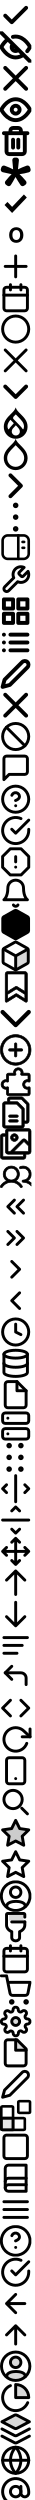
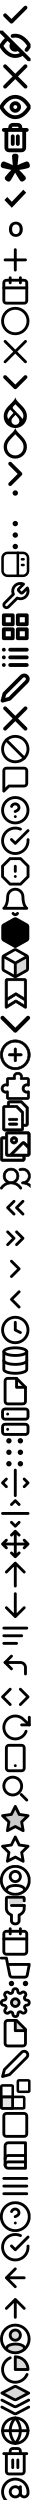
<svg xmlns="http://www.w3.org/2000/svg" xmlns:xlink="http://www.w3.org/1999/xlink">
  <symbol id="checkmark" viewBox="0 0 24 24">
    <path d="M20 6 9 17l-5-5" fill="none" stroke="currentColor" stroke-width="3" stroke-linecap="round" stroke-linejoin="round" />
  </symbol>
  <use xlink:href="#checkmark" width="24" height="24" />
  <view id="checkmark-view" viewBox="0 0 24 24" />
  <symbol id="hide" viewBox="0 0 24 24">
    <path d="M17.94 17.94A10.07 10.07 0 0 1 12 20c-7 0-11-8-11-8a18.45 18.45 0 0 1 5.06-5.94M9.9 4.24A9.12 9.12 0 0 1 12 4c7 0 11 8 11 8a18.5 18.5 0 0 1-2.16 3.19m-6.72-1.07a3 3 0 1 1-4.24-4.24M1 1l22 22" fill="none" stroke="currentColor" stroke-width="3" stroke-linecap="round" stroke-linejoin="round" />
  </symbol>
  <use xlink:href="#hide" y="24" width="24" height="24" />
  <view id="hide-view" viewBox="0 24 24 24" />
  <symbol id="remove" viewBox="0 0 24 24">
    <path d="M20 4 4 20M4 4l16 16" fill="none" stroke="currentColor" stroke-width="3" stroke-linecap="round" stroke-linejoin="round" />
  </symbol>
  <use xlink:href="#remove" y="48" width="24" height="24" />
  <view id="remove-view" viewBox="0 48 24 24" />
  <symbol id="show" viewBox="0 0 24 24">
    <g fill="none" stroke="currentColor" stroke-width="3" stroke-linecap="round" stroke-linejoin="round">
      <path d="M1 12s4-8 11-8 11 8 11 8-4 8-11 8-11-8-11-8z" />
      <circle cx="12" cy="12" r="3" />
    </g>
  </symbol>
  <use xlink:href="#show" y="72" width="24" height="24" />
  <view id="show-view" viewBox="0 72 24 24" />
  <symbol id="trash" viewBox="0 0 24 24">
    <path d="M3 6h18m-2 0v14a2 2 0 0 1-2 2H7a2 2 0 0 1-2-2V6m3 0V4a2 2 0 0 1 2-2h4a2 2 0 0 1 2 2v2m-6 5v6m4-6v6" fill="none" stroke="currentColor" stroke-width="3" stroke-linecap="round" stroke-linejoin="round" />
  </symbol>
  <use xlink:href="#trash" y="96" width="24" height="24" />
  <view id="trash-view" viewBox="0 96 24 24" />
  <symbol id="asterisk" viewBox="0 0 24 24">
    <path fill="currentColor" d="M2.04 11.869a1.973 1.973 0 0 1-1.39-2.53l.388-1.2a1.976 1.976 0 0 1 2.564-1.254c2.867 1.067 5.02 2.008 6.454 2.826-.31-2.963-.521-5.3-.633-7.013C9.35 1.584 10.245.671 11.36.671h1.172c1.129 0 2.036.933 1.96 2.06-.135 1.991-.378 4.307-.734 6.944 1.993-1.004 4.214-1.947 6.668-2.83 1.044-.376 2.182.202 2.524 1.258l.437 1.35c.338 1.045-.23 2.173-1.287 2.477a43.855 43.855 0 0 1-7.143 1.447c1.215 1.057 2.841 2.795 4.88 5.213a1.978 1.978 0 0 1-.38 2.888l-1.005.713c-.89.63-2.124.432-2.736-.472-1.14-1.684-2.421-3.75-3.843-6.2-1.316 2.507-2.515 4.58-3.596 6.212-.6.906-1.828 1.09-2.71.454l-.98-.707a1.986 1.986 0 0 1-.376-2.877c2.115-2.555 3.676-4.296 4.683-5.224-2.375-.459-4.66-.963-6.854-1.508Z" />
  </symbol>
  <use xlink:href="#asterisk" y="120" width="24" height="24" />
  <view id="asterisk-view" viewBox="0 120 24 24" />
  <symbol id="checked" viewBox="0 0 24 24">
    <path fill="currentColor" d="m5.692 10.644 3.58 3.758 9.036-9.489 2.226 2.34L9.272 19.088l-5.806-6.103 2.226-2.34Z" />
  </symbol>
  <use xlink:href="#checked" y="144" width="24" height="24" />
  <view id="checked-view" viewBox="0 144 24 24" />
  <symbol id="toggle-unchecked" viewBox="0 0 24 24">
    <path d="M17.898 11.977c0 1.27-.24 2.349-.722 3.239-.477.89-1.129 1.57-1.954 2.04-.822.466-1.747.698-2.773.698-1.034 0-1.962-.234-2.784-.704-.822-.47-1.472-1.15-1.95-2.04C7.24 14.32 7 13.242 7 11.977c0-1.269.239-2.348.716-3.238.477-.89 1.127-1.569 1.949-2.034.822-.47 1.75-.705 2.784-.705 1.026 0 1.95.235 2.773.705.825.465 1.477 1.143 1.954 2.034.481.89.722 1.97.722 3.238Zm-2.495 0c0-.822-.123-1.515-.369-2.08-.242-.564-.585-.992-1.028-1.283-.444-.292-.962-.438-1.557-.438s-1.114.146-1.557.438c-.443.291-.788.72-1.034 1.284-.242.564-.364 1.257-.364 2.08 0 .821.122 1.514.364 2.079.246.564.59.992 1.034 1.284.443.292.962.437 1.557.437s1.114-.145 1.557-.437c.443-.292.786-.72 1.028-1.284.246-.565.37-1.258.37-2.08Z" fill="currentColor" />
  </symbol>
  <use xlink:href="#toggle-unchecked" y="168" width="24" height="24" />
  <view id="toggle-unchecked-view" viewBox="0 168 24 24" />
  <symbol id="add" viewBox="0 0 24 24">
    <path d="M12 4v16m-8-8h16" fill="none" stroke="currentColor" stroke-width="2.25" stroke-linecap="round" stroke-linejoin="round" />
  </symbol>
  <use xlink:href="#add" y="192" width="24" height="24" />
  <view id="add-view" viewBox="0 192 24 24" />
  <symbol id="calendar" viewBox="0 0 24 24">
    <g fill="none" stroke="currentColor" stroke-width="2.25" stroke-linecap="round" stroke-linejoin="round">
      <rect x="3" y="4" width="18" height="18" rx="2" ry="2" />
      <path d="M16 2v4M8 2v4m-5 4h18" />
    </g>
  </symbol>
  <use xlink:href="#calendar" y="216" width="24" height="24" />
  <view id="calendar-view" viewBox="0 216 24 24" />
  <symbol id="circle" viewBox="0 0 24 24">
    <circle cx="12" cy="12" r="10" fill="none" stroke="currentColor" stroke-width="2.25" stroke-linecap="round" stroke-linejoin="round" />
  </symbol>
  <use xlink:href="#circle" y="240" width="24" height="24" />
  <view id="circle-view" viewBox="0 240 24 24" />
  <symbol id="close" viewBox="0 0 24 24">
    <path d="M20 4 4 20M4 4l16 16" fill="none" stroke="currentColor" stroke-width="2.25" stroke-linecap="round" stroke-linejoin="round" />
  </symbol>
  <use xlink:href="#close" y="264" width="24" height="24" />
  <view id="close-view" viewBox="0 264 24 24" />
  <symbol id="drop" viewBox="0 0 24 24">
    <path d="m4 8 8 8 8-8" fill="none" stroke="currentColor" stroke-width="3" stroke-linecap="round" stroke-linejoin="round" />
  </symbol>
  <use xlink:href="#drop" y="288" width="24" height="24" />
  <view id="drop-view" viewBox="0 288 24 24" />
  <symbol id="drupal" viewBox="0 0 24 24">
    <path d="M15.792 5.064C14.088 3.408 12.504 1.824 12.024 0c-.48 1.824-2.064 3.408-3.768 5.064-2.496 2.496-5.352 5.352-5.352 9.648-.144 5.016 3.888 9.192 8.904 9.288 5.016.096 9.216-3.888 9.288-8.904v-.384c.048-4.296-2.808-7.152-5.304-9.648ZM7.56 15.528a5.498 5.498 0 0 0-.696 1.128c-.048.048-.096.12-.168.12h-.048c-.216 0-.432-.384-.432-.384-.048-.096-.12-.216-.168-.312L6 15.984c-.552-1.2-.096-2.904-.096-2.904.216-.816.6-1.632 1.08-2.328.312-.432.648-.864.984-1.296l.432.432 2.04 2.064c.096.096.096.216 0 .312L8.328 14.64l-.768.888Zm4.56 5.952c-1.728 0-3.168-1.416-3.12-3.168 0-.768.312-1.512.768-2.064.648-.768 1.464-1.56 2.376-2.592 1.032 1.128 1.728 1.848 2.376 2.736.048.048.096.12.12.216.336.528.552 1.128.552 1.776.072 1.728-1.344 3.096-3.072 3.096Zm5.904-5.016a.497.497 0 0 1-.312.264h-.048a.913.913 0 0 1-.312-.216c-.552-.816-1.176-1.608-1.848-2.28l-.816-.864-2.76-2.856a35.757 35.757 0 0 1-1.632-1.68c0-.048-.048-.048-.048-.048a1.218 1.218 0 0 1-.216-.432v-.096c-.096-.48.096-.96.432-1.296.528-.528 1.08-1.08 1.608-1.632.552.6 1.176 1.2 1.776 1.824 1.2 1.128 2.28 2.376 3.288 3.72.816 1.176 1.248 2.496 1.248 3.936-.096.504-.168 1.104-.36 1.656Z" />
  </symbol>
  <use xlink:href="#drupal" y="312" width="24" height="24" />
  <view id="drupal-view" viewBox="0 312 24 24" />
  <symbol id="gin" viewBox="0 0 24 24">
    <path d="M12 4.92c.6.696 1.272 1.344 1.92 1.992 2.4 2.4 4.56 4.56 4.56 7.776v.408c-.096 3.528-3 6.384-6.528 6.384h-.12c-1.728-.048-3.384-.744-4.56-1.992-1.176-1.296-1.824-2.952-1.776-4.728v-.048c0-3.216 2.256-5.4 4.56-7.776A49.835 49.835 0 0 0 12 4.92ZM12 0c-.48 1.824-2.088 3.432-3.792 5.04-2.472 2.52-5.328 5.4-5.328 9.648-.12 5.04 3.912 9.216 8.904 9.312H12c4.92 0 9-3.96 9.12-8.904v-.384c0-4.296-2.88-7.128-5.352-9.648C14.088 3.432 12.48 1.824 12 0Z" />
  </symbol>
  <use xlink:href="#gin" y="336" width="24" height="24" />
  <view id="gin-view" viewBox="0 336 24 24" />
  <symbol id="handle" viewBox="0 0 24 24">
    <path d="m8 20 8-8-8-8" fill="none" stroke="currentColor" stroke-width="3" stroke-linecap="round" stroke-linejoin="round" />
  </symbol>
  <use xlink:href="#handle" y="360" width="24" height="24" />
  <view id="handle-view" viewBox="0 360 24 24" />
+   <symbol id="loader" viewBox="0 0 24 24">
+     <path d="M12 4a1 1 0 1 0 0-2 1 1 0 0 0 0 2Z" fill="none" stroke="currentColor" stroke-width="2.25" stroke-linecap="round" stroke-linejoin="round" />
+   </symbol>
+   <use xlink:href="#loader" y="384" width="24" height="24" />
+   <view id="loader-view" viewBox="0 384 24 24" />
  <symbol id="more" viewBox="0 0 24 24">
    <path d="M12 13a1 1 0 1 0 0-2 1 1 0 0 0 0 2Zm0-9a1 1 0 1 0 0-2 1 1 0 0 0 0 2Zm0 18a1 1 0 1 0 0-2 1 1 0 0 0 0 2Z" fill="none" stroke="currentColor" stroke-width="2.25" stroke-linecap="round" stroke-linejoin="round" />
  </symbol>
-   <use xlink:href="#more" y="384" width="24" height="24" />
-   <view id="more-view" viewBox="0 384 24 24" />
+   <use xlink:href="#more" y="408" width="24" height="24" />
+   <view id="more-view" viewBox="0 408 24 24" />
  <symbol id="sidebar" viewBox="0 0 24 24">
    <g fill="none" stroke="currentColor" stroke-width="2" stroke-linecap="round" stroke-linejoin="round">
      <rect x="2" y="2" width="20" height="18" rx="4" ry="4" />
      <path d="M14 2v18m3.25-13h1.25m-1.25 4.5h1.25" />
    </g>
  </symbol>
-   <use xlink:href="#sidebar" y="408" width="24" height="24" />
-   <view id="sidebar-view" viewBox="0 408 24 24" />
+   <use xlink:href="#sidebar" y="432" width="24" height="24" />
+   <view id="sidebar-view" viewBox="0 432 24 24" />
  <symbol id="tool" viewBox="0 0 24 24">
    <path d="M14.7 6.3a1 1 0 0 0 0 1.4l1.6 1.6a1 1 0 0 0 1.4 0l3.77-3.77a6 6 0 0 1-7.94 7.94l-6.91 6.91a2.12 2.12 0 0 1-3-3l6.91-6.91a6 6 0 0 1 7.94-7.94l-3.76 3.76z" fill="none" stroke="currentColor" stroke-width="2.25" stroke-linecap="round" stroke-linejoin="round" />
  </symbol>
-   <use xlink:href="#tool" y="432" width="24" height="24" />
-   <view id="tool-view" viewBox="0 432 24 24" />
+   <use xlink:href="#tool" y="456" width="24" height="24" />
+   <view id="tool-view" viewBox="0 456 24 24" />
  <symbol id="grid" viewBox="0 0 24 24">
    <path d="M3 3h7v7H3zm11 0h7v7h-7zm0 11h7v7h-7zM3 14h7v7H3z" fill="none" stroke="currentColor" stroke-width="3" stroke-linecap="round" stroke-linejoin="round" />
  </symbol>
-   <use xlink:href="#grid" y="456" width="24" height="24" />
-   <view id="grid-view" viewBox="0 456 24 24" />
+   <use xlink:href="#grid" y="480" width="24" height="24" />
+   <view id="grid-view" viewBox="0 480 24 24" />
  <symbol id="list" viewBox="0 0 24 24">
    <path d="M8 6h13M8 12h13M8 18h13M3 6h.01M3 12h.01M3 18h.01" fill="none" stroke="currentColor" stroke-width="3" stroke-linecap="round" stroke-linejoin="round" />
  </symbol>
-   <use xlink:href="#list" y="480" width="24" height="24" />
-   <view id="list-view" viewBox="0 480 24 24" />
+   <use xlink:href="#list" y="504" width="24" height="24" />
+   <view id="list-view" viewBox="0 504 24 24" />
  <symbol id="media-edit" viewBox="0 0 24 24">
    <path d="M17 3a2.828 2.828 0 1 1 4 4L7.5 20.5 2 22l1.5-5.5L17 3z" fill="none" stroke="currentColor" stroke-width="3" stroke-linecap="round" stroke-linejoin="round" />
  </symbol>
-   <use xlink:href="#media-edit" y="504" width="24" height="24" />
-   <view id="media-edit-view" viewBox="0 504 24 24" />
+   <use xlink:href="#media-edit" y="528" width="24" height="24" />
+   <view id="media-edit-view" viewBox="0 528 24 24" />
  <symbol id="media-remove" viewBox="0 0 24 24">
    <path d="M20 4 4 20M4 4l16 16" fill="none" stroke="currentColor" stroke-width="3" stroke-linecap="round" stroke-linejoin="round" />
  </symbol>
-   <use xlink:href="#media-remove" y="528" width="24" height="24" />
-   <view id="media-remove-view" viewBox="0 528 24 24" />
+   <use xlink:href="#media-remove" y="552" width="24" height="24" />
+   <view id="media-remove-view" viewBox="0 552 24 24" />
  <symbol id="error" viewBox="0 0 24 24">
    <g fill="none" stroke="currentColor" stroke-width="2.25" stroke-linecap="round" stroke-linejoin="round">
      <circle cx="12" cy="12" r="10" />
      <path d="m4.93 4.93 14.14 14.14" />
    </g>
  </symbol>
-   <use xlink:href="#error" y="552" width="24" height="24" />
-   <view id="error-view" viewBox="0 552 24 24" />
+   <use xlink:href="#error" y="576" width="24" height="24" />
+   <view id="error-view" viewBox="0 576 24 24" />
  <symbol id="info" viewBox="0 0 24 24">
    <path d="M21 15a2 2 0 0 1-2 2H7l-4 4V5a2 2 0 0 1 2-2h14a2 2 0 0 1 2 2z" fill="none" stroke="currentColor" stroke-width="2.25" stroke-linecap="round" stroke-linejoin="round" />
  </symbol>
-   <use xlink:href="#info" y="576" width="24" height="24" />
-   <view id="info-view" viewBox="0 576 24 24" />
+   <use xlink:href="#info" y="600" width="24" height="24" />
+   <view id="info-view" viewBox="0 600 24 24" />
  <symbol id="question" viewBox="0 0 24 24">
    <g fill="none" stroke="currentColor" stroke-width="2.25" stroke-linecap="round" stroke-linejoin="round">
      <circle cx="12" cy="12" r="10" />
      <path d="M9.09 9a3 3 0 0 1 5.83 1c0 2-3 3-3 3m.08 4h.01" />
    </g>
  </symbol>
-   <use xlink:href="#question" y="600" width="24" height="24" />
-   <view id="question-view" viewBox="0 600 24 24" />
+   <use xlink:href="#question" y="624" width="24" height="24" />
+   <view id="question-view" viewBox="0 624 24 24" />
  <symbol id="status" viewBox="0 0 24 24">
    <g fill="none" stroke="currentColor" stroke-width="2.25" stroke-linecap="round" stroke-linejoin="round">
      <path d="M22 11.08V12a10 10 0 1 1-5.93-9.14" />
      <path d="M22 4 12 14.01l-3-3" />
    </g>
  </symbol>
-   <use xlink:href="#status" y="624" width="24" height="24" />
-   <view id="status-view" viewBox="0 624 24 24" />
+   <use xlink:href="#status" y="648" width="24" height="24" />
+   <view id="status-view" viewBox="0 648 24 24" />
  <symbol id="warning" viewBox="0 0 24 24">
    <path d="M7.86 2h8.28L22 7.86v8.28L16.14 22H7.86L2 16.14V7.86L7.86 2zM12 8v4m0 4h.01" fill="none" stroke="currentColor" stroke-width="2.25" stroke-linecap="round" stroke-linejoin="round" />
  </symbol>
-   <use xlink:href="#warning" y="648" width="24" height="24" />
-   <view id="warning-view" viewBox="0 648 24 24" />
+   <use xlink:href="#warning" y="672" width="24" height="24" />
+   <view id="warning-view" viewBox="0 672 24 24" />
  <symbol id="announcement" viewBox="0 0 24 24">
    <path d="M18 8A6 6 0 0 0 6 8c0 7-3 9-3 9h18s-3-2-3-9m-4.27 13a2 2 0 0 1-3.46 0" fill="none" stroke="currentColor" stroke-width="2.25" stroke-linecap="round" stroke-linejoin="round" />
  </symbol>
-   <use xlink:href="#announcement" y="672" width="24" height="24" />
-   <view id="announcement-view" viewBox="0 672 24 24" />
+   <use xlink:href="#announcement" y="696" width="24" height="24" />
+   <view id="announcement-view" viewBox="0 696 24 24" />
  <symbol id="block" viewBox="0 0 24 24">
    <g stroke="currentColor" stroke-width="2.25" stroke-linecap="round" stroke-linejoin="round">
      <path d="M12.667 1.3h0l.005.003 8.55 4.798.003.001c.2.114.364.277.477.469.114.193.173.41.173.63V16.8c0 .22-.06.436-.173.63a1.298 1.298 0 0 1-.477.468h-.002l-8.551 4.8-.005.002a1.353 1.353 0 0 1-1.334 0l-.005-.003-8.55-4.798-.003-.001a1.298 1.298 0 0 1-.477-.469 1.243 1.243 0 0 1-.173-.629V7.2c0-.22.06-.437.173-.63a1.298 1.298 0 0 1 .48-.469l8.55-4.798h0l.005-.003a1.354 1.354 0 0 1 1.334 0Z" />
      <path d="m3 7 9 5 9-5m-9 16V12" />
    </g>
  </symbol>
-   <use xlink:href="#block" y="696" width="24" height="24" />
-   <view id="block-view" viewBox="0 696 24 24" />
+   <use xlink:href="#block" y="720" width="24" height="24" />
+   <view id="block-view" viewBox="0 720 24 24" />
  <symbol id="blocks" viewBox="0 0 24 24">
    <g fill="none" stroke="currentColor" stroke-width="2.25" stroke-linecap="round" stroke-linejoin="round">
      <path d="M12.643 1.544h0l.004.002 8.373 4.699h.002c.193.11.35.266.459.45.109.186.165.394.166.605v9.4c0 .21-.057.42-.166.604a1.248 1.248 0 0 1-.46.452l-8.374 4.698-.004.002a1.301 1.301 0 0 1-1.284 0l-.004-.002-8.373-4.698-.002-.002a1.248 1.248 0 0 1-.46-.45 1.193 1.193 0 0 1-.165-.604V7.3c0-.211.057-.42.166-.604.109-.185.266-.34.459-.45l.002-.001 8.373-4.699h0l.004-.002a1.303 1.303 0 0 1 1.284 0Z" />
      <path d="M3.188 7.104 12.001 12l8.812-4.896M12 22.77V12" />
    </g>
    <path d="m12 12 9.5-5v10.5L12 23V12Z" fill="currentColor" fill-opacity=".15" />
  </symbol>
-   <use xlink:href="#blocks" y="720" width="24" height="24" />
-   <view id="blocks-view" viewBox="0 720 24 24" />
+   <use xlink:href="#blocks" y="744" width="24" height="24" />
+   <view id="blocks-view" viewBox="0 744 24 24" />
  <symbol id="bookmarks" viewBox="0 0 24 24">
    <path d="M19.04 0H5.88A1.88 1.88 0 0 0 4 1.88v20.68a.94.94 0 0 0 1.438.797l7.022-4.389 7.023 4.389a.939.939 0 0 0 1.437-.797V1.88A1.88 1.88 0 0 0 19.04 0Zm0 1.88v13.345l-6.083-3.801a.94.94 0 0 0-.996 0l-6.081 3.8V1.88h13.16Zm-6.083 15.184a.94.94 0 0 0-.996 0l-6.081 3.8v-3.423l6.58-4.113 6.58 4.113v3.424l-6.083-3.801Z" fill="currentColor" stroke="currentColor" stroke-width=".5" stroke-linecap="round" stroke-linejoin="round" />
  </symbol>
-   <use xlink:href="#bookmarks" y="744" width="24" height="24" />
-   <view id="bookmarks-view" viewBox="0 744 24 24" />
+   <use xlink:href="#bookmarks" y="768" width="24" height="24" />
+   <view id="bookmarks-view" viewBox="0 768 24 24" />
  <symbol id="chevron-down" viewBox="0 0 24 24">
    <path d="m2 7 10 10L22 7" fill="none" stroke="currentColor" stroke-width="3.25" stroke-linecap="round" stroke-linejoin="round" />
  </symbol>
-   <use xlink:href="#chevron-down" y="768" width="24" height="24" />
-   <view id="chevron-down-view" viewBox="0 768 24 24" />
+   <use xlink:href="#chevron-down" y="792" width="24" height="24" />
+   <view id="chevron-down-view" viewBox="0 792 24 24" />
  <symbol id="create" viewBox="0 0 24 24">
    <path d="M12 .25A11.75 11.75 0 1 0 23.75 12 11.762 11.762 0 0 0 12 .25Zm0 21.692A9.943 9.943 0 1 1 21.942 12 9.954 9.954 0 0 1 12 21.942ZM17.423 12a.903.903 0 0 1-.904.904h-3.615v3.615a.904.904 0 1 1-1.808 0v-3.615H7.481a.904.904 0 1 1 0-1.808h3.615V7.481a.904.904 0 1 1 1.808 0v3.615h3.615a.903.903 0 0 1 .904.904Z" fill="currentColor" stroke="currentColor" stroke-width=".5" stroke-linecap="round" stroke-linejoin="round" />
  </symbol>
-   <use xlink:href="#create" y="792" width="24" height="24" />
-   <view id="create-view" viewBox="0 792 24 24" />
+   <use xlink:href="#create" y="816" width="24" height="24" />
+   <view id="create-view" viewBox="0 816 24 24" />
  <symbol id="extend-new" viewBox="0 0 24 24">
    <path d="M22.715 16.35a.825.825 0 0 0-.793-.048 2.063 2.063 0 1 1 0-3.729.825.825 0 0 0 1.178-.746V7.425a1.65 1.65 0 0 0-1.65-1.65h-3.736a3.725 3.725 0 0 0-1.148-3.119 3.713 3.713 0 0 0-6.23 3.119H6.6a1.65 1.65 0 0 0-1.65 1.65v3.322a3.726 3.726 0 0 0-3.91 2.437 3.72 3.72 0 0 0 3.91 4.947v3.319A1.65 1.65 0 0 0 6.6 23.1h14.85a1.65 1.65 0 0 0 1.65-1.65v-4.402a.824.824 0 0 0-.385-.699Zm-1.265 5.1H6.6v-4.402a.825.825 0 0 0-1.18-.746 2.061 2.061 0 1 1 0-3.729.825.825 0 0 0 1.18-.746V7.425h4.815a.825.825 0 0 0 .746-1.18 2.063 2.063 0 1 1 3.729 0 .825.825 0 0 0 .745 1.18h4.815v3.324a3.713 3.713 0 1 0 0 7.379v3.322Z" fill="currentColor" stroke="currentColor" stroke-width=".55" stroke-linecap="round" stroke-linejoin="round" />
  </symbol>
-   <use xlink:href="#extend-new" y="816" width="24" height="24" />
-   <view id="extend-new-view" viewBox="0 816 24 24" />
+   <use xlink:href="#extend-new" y="840" width="24" height="24" />
+   <view id="extend-new-view" viewBox="0 840 24 24" />
  <symbol id="files" viewBox="0 0 24 24">
    <path d="M22.005 4.841 17.397.233a.92.92 0 0 0-.651-.27H7.53a1.843 1.843 0 0 0-1.844 1.844V3.65H3.843A1.843 1.843 0 0 0 2 5.493v16.589a1.844 1.844 0 0 0 1.843 1.843h12.902a1.843 1.843 0 0 0 1.844-1.843v-1.843h1.843a1.843 1.843 0 0 0 1.843-1.844V5.493a.922.922 0 0 0-.27-.652Zm-5.26 17.24H3.844V5.494h8.835l4.067 4.068v12.521Zm3.687-3.686h-1.843V9.18a.92.92 0 0 0-.27-.652L13.711 3.92a.922.922 0 0 0-.652-.27H7.53V1.807h8.835l4.068 4.067v12.521ZM13.98 14.71a.921.921 0 0 1-.922.922H7.53a.921.921 0 1 1 0-1.844h5.53a.921.921 0 0 1 .922.922Zm0 3.686a.921.921 0 0 1-.922.922H7.53a.921.921 0 1 1 0-1.843h5.53a.921.921 0 0 1 .922.921Z" fill="currentColor" stroke="currentColor" stroke-width=".5" stroke-linecap="round" stroke-linejoin="round" />
  </symbol>
-   <use xlink:href="#files" y="840" width="24" height="24" />
-   <view id="files-view" viewBox="0 840 24 24" />
+   <use xlink:href="#files" y="864" width="24" height="24" />
+   <view id="files-view" viewBox="0 864 24 24" />
  <symbol id="media" viewBox="0 0 24 24">
    <path d="M21.792.25H6.125a1.958 1.958 0 0 0-1.958 1.958v1.959H2.208A1.958 1.958 0 0 0 .25 6.125v15.667a1.959 1.959 0 0 0 1.958 1.958h15.667a1.959 1.959 0 0 0 1.958-1.958v-1.959h1.959a1.958 1.958 0 0 0 1.958-1.958V2.208A1.959 1.959 0 0 0 21.792.25ZM6.125 2.208h15.667V10.7l-2.044-2.044a1.959 1.959 0 0 0-2.769 0l-9.218 9.219H6.125V2.208Zm11.75 19.584H2.208V6.125h1.959v11.75a1.959 1.959 0 0 0 1.958 1.958h11.75v1.959Zm3.917-3.917h-11.26l7.833-7.833 3.427 3.427v4.406ZM11.02 10.042a2.938 2.938 0 1 0 0-5.876 2.938 2.938 0 0 0 0 5.876Zm0-3.917a.98.98 0 1 1 0 1.96.98.98 0 0 1 0-1.96Z" fill="currentColor" stroke="currentColor" stroke-width=".5" stroke-linecap="round" stroke-linejoin="round" />
  </symbol>
-   <use xlink:href="#media" y="864" width="24" height="24" />
-   <view id="media-view" viewBox="0 864 24 24" />
+   <use xlink:href="#media" y="888" width="24" height="24" />
+   <view id="media-view" viewBox="0 888 24 24" />
  <symbol id="people-new" viewBox="0 0 24 24">
    <path d="M12.091 16.286a6.188 6.188 0 1 0-6.857 0 9.881 9.881 0 0 0-4.871 3.888.825.825 0 1 0 1.382.902 8.25 8.25 0 0 1 13.833 0 .825.825 0 0 0 1.382-.902 9.881 9.881 0 0 0-4.87-3.888Zm-7.966-5.148a4.538 4.538 0 1 1 9.075 0 4.538 4.538 0 0 1-9.075 0Zm21.67 10.178a.825.825 0 0 1-1.14-.24 8.232 8.232 0 0 0-6.917-3.751.825.825 0 0 1 0-1.65 4.538 4.538 0 1 0-1.686-8.753.825.825 0 1 1-.612-1.53 6.188 6.188 0 0 1 5.726 10.894 9.881 9.881 0 0 1 4.87 3.888.825.825 0 0 1-.24 1.142Z" fill="currentColor" stroke="currentColor" stroke-width=".55" stroke-linecap="round" stroke-linejoin="round" />
  </symbol>
-   <use xlink:href="#people-new" y="888" width="24" height="24" />
-   <view id="people-new-view" viewBox="0 888 24 24" />
+   <use xlink:href="#people-new" y="912" width="24" height="24" />
+   <view id="people-new-view" viewBox="0 912 24 24" />
  <symbol id="first" viewBox="0 0 24 24">
    <path d="m11 17-5-5 5-5m7 10-5-5 5-5" fill="none" stroke="currentColor" stroke-width="2.25" stroke-linecap="round" stroke-linejoin="round" />
  </symbol>
-   <use xlink:href="#first" y="912" width="24" height="24" />
-   <view id="first-view" viewBox="0 912 24 24" />
+   <use xlink:href="#first" y="936" width="24" height="24" />
+   <view id="first-view" viewBox="0 936 24 24" />
  <symbol id="last" viewBox="0 0 24 24">
    <path d="m13 17 5-5-5-5M6 17l5-5-5-5" fill="none" stroke="currentColor" stroke-width="2.25" stroke-linecap="round" stroke-linejoin="round" />
  </symbol>
-   <use xlink:href="#last" y="936" width="24" height="24" />
-   <view id="last-view" viewBox="0 936 24 24" />
+   <use xlink:href="#last" y="960" width="24" height="24" />
+   <view id="last-view" viewBox="0 960 24 24" />
  <symbol id="next" viewBox="0 0 24 24">
    <path d="m9 18 6-6-6-6" fill="none" stroke="currentColor" stroke-width="2.25" stroke-linecap="round" stroke-linejoin="round" />
  </symbol>
-   <use xlink:href="#next" y="960" width="24" height="24" />
-   <view id="next-view" viewBox="0 960 24 24" />
+   <use xlink:href="#next" y="984" width="24" height="24" />
+   <view id="next-view" viewBox="0 984 24 24" />
  <symbol id="prev" viewBox="0 0 24 24">
    <path d="m15 18-6-6 6-6" fill="none" stroke="currentColor" stroke-width="2.25" stroke-linecap="round" stroke-linejoin="round" />
  </symbol>
-   <use xlink:href="#prev" y="984" width="24" height="24" />
-   <view id="prev-view" viewBox="0 984 24 24" />
+   <use xlink:href="#prev" y="1008" width="24" height="24" />
+   <view id="prev-view" viewBox="0 1008 24 24" />
  <symbol id="clock" viewBox="0 0 24 24">
    <g fill="none" stroke="currentColor" stroke-width="2.25" stroke-linecap="round" stroke-linejoin="round">
      <circle cx="12" cy="12" r="10" />
      <path d="M12 6v6l4 2" />
    </g>
  </symbol>
-   <use xlink:href="#clock" y="1008" width="24" height="24" />
-   <view id="clock-view" viewBox="0 1008 24 24" />
+   <use xlink:href="#clock" y="1032" width="24" height="24" />
+   <view id="clock-view" viewBox="0 1032 24 24" />
  <symbol id="database" viewBox="0 0 24 24">
    <g fill="none" stroke="currentColor" stroke-width="2.25" stroke-linecap="round" stroke-linejoin="round">
      <ellipse cx="12" cy="5" rx="9" ry="3" />
      <path d="M21 12c0 1.66-4 3-9 3s-9-1.34-9-3" />
      <path d="M3 5v14c0 1.66 4 3 9 3s9-1.34 9-3V5" />
    </g>
  </symbol>
-   <use xlink:href="#database" y="1032" width="24" height="24" />
-   <view id="database-view" viewBox="0 1032 24 24" />
+   <use xlink:href="#database" y="1056" width="24" height="24" />
+   <view id="database-view" viewBox="0 1056 24 24" />
  <symbol id="php" viewBox="0 0 24 24">
    <g fill="none" stroke="currentColor" stroke-width="2.25" stroke-linecap="round" stroke-linejoin="round">
      <path d="M13 2H6a2 2 0 0 0-2 2v16a2 2 0 0 0 2 2h12a2 2 0 0 0 2-2V9z" />
      <path d="M13 2v7h7" />
    </g>
  </symbol>
-   <use xlink:href="#php" y="1056" width="24" height="24" />
-   <view id="php-view" viewBox="0 1056 24 24" />
+   <use xlink:href="#php" y="1080" width="24" height="24" />
+   <view id="php-view" viewBox="0 1080 24 24" />
  <symbol id="server" viewBox="0 0 24 24">
    <g fill="none" stroke="currentColor" stroke-width="2.25" stroke-linecap="round" stroke-linejoin="round">
      <rect x="2" y="2" width="20" height="8" rx="2" ry="2" />
      <rect x="2" y="14" width="20" height="8" rx="2" ry="2" />
      <path d="M6 6h.01M6 18h.01" />
    </g>
  </symbol>
-   <use xlink:href="#server" y="1080" width="24" height="24" />
-   <view id="server-view" viewBox="0 1080 24 24" />
+   <use xlink:href="#server" y="1104" width="24" height="24" />
+   <view id="server-view" viewBox="0 1104 24 24" />
  <symbol id="drag-dots" viewBox="0 0 24 24">
    <path d="M7 13a1 1 0 1 0 0-2 1 1 0 0 0 0 2Zm0-9a1 1 0 1 0 0-2 1 1 0 0 0 0 2Zm0 18a1 1 0 1 0 0-2 1 1 0 0 0 0 2Zm9-9a1 1 0 1 0 0-2 1 1 0 0 0 0 2Zm0-9a1 1 0 1 0 0-2 1 1 0 0 0 0 2Zm0 18a1 1 0 1 0 0-2 1 1 0 0 0 0 2Z" fill="none" stroke="currentColor" stroke-width="2.25" stroke-linecap="round" stroke-linejoin="round" />
  </symbol>
-   <use xlink:href="#drag-dots" y="1104" width="24" height="24" />
-   <view id="drag-dots-view" viewBox="0 1104 24 24" />
+   <use xlink:href="#drag-dots" y="1128" width="24" height="24" />
+   <view id="drag-dots-view" viewBox="0 1128 24 24" />
  <symbol id="drag-x" viewBox="0 0 24 24">
    <path d="m5 9-3 3 3 3m14-6 3 3-3 3M12 2v20" fill="none" stroke="currentColor" stroke-width="2.25" stroke-linecap="round" stroke-linejoin="round" />
  </symbol>
-   <use xlink:href="#drag-x" y="1128" width="24" height="24" />
-   <view id="drag-x-view" viewBox="0 1128 24 24" />
+   <use xlink:href="#drag-x" y="1152" width="24" height="24" />
+   <view id="drag-x-view" viewBox="0 1152 24 24" />
  <symbol id="drag-y" viewBox="0 0 24 24">
    <path d="m9 5 3-3 3 3m0 14-3 3-3-3m-7-7h20" fill="none" stroke="currentColor" stroke-width="2.25" stroke-linecap="round" stroke-linejoin="round" />
  </symbol>
-   <use xlink:href="#drag-y" y="1152" width="24" height="24" />
-   <view id="drag-y-view" viewBox="0 1152 24 24" />
+   <use xlink:href="#drag-y" y="1176" width="24" height="24" />
+   <view id="drag-y-view" viewBox="0 1176 24 24" />
  <symbol id="drag" viewBox="0 0 24 24">
    <path d="m5 9-3 3 3 3M9 5l3-3 3 3m0 14-3 3-3-3M19 9l3 3-3 3M2 12h20M12 2v20" fill="none" stroke="currentColor" stroke-width="2.25" stroke-linecap="round" stroke-linejoin="round" />
  </symbol>
-   <use xlink:href="#drag" y="1176" width="24" height="24" />
-   <view id="drag-view" viewBox="0 1176 24 24" />
+   <use xlink:href="#drag" y="1200" width="24" height="24" />
+   <view id="drag-view" viewBox="0 1200 24 24" />
  <symbol id="sort-asc" viewBox="0 0 24 24">
    <path d="M12 21V3m-7 7 7-7 7 7" fill="none" stroke="currentColor" stroke-width="2.25" stroke-linecap="round" stroke-linejoin="round" />
  </symbol>
-   <use xlink:href="#sort-asc" y="1200" width="24" height="24" />
-   <view id="sort-asc-view" viewBox="0 1200 24 24" />
+   <use xlink:href="#sort-asc" y="1224" width="24" height="24" />
+   <view id="sort-asc-view" viewBox="0 1224 24 24" />
  <symbol id="sort-desc" viewBox="0 0 24 24">
    <path d="M12 3v18m7-7-7 7-7-7" fill="none" stroke="currentColor" stroke-width="2.25" stroke-linecap="round" stroke-linejoin="round" />
  </symbol>
-   <use xlink:href="#sort-desc" y="1224" width="24" height="24" />
-   <view id="sort-desc-view" viewBox="0 1224 24 24" />
+   <use xlink:href="#sort-desc" y="1248" width="24" height="24" />
+   <view id="sort-desc-view" viewBox="0 1248 24 24" />
  <symbol id="sort" viewBox="0 0 24 24">
    <path d="M3 12h14M3 6h18M3 18h10" fill="none" stroke="currentColor" stroke-width="2.25" stroke-linecap="round" stroke-linejoin="round" />
  </symbol>
-   <use xlink:href="#sort" y="1248" width="24" height="24" />
-   <view id="sort-view" viewBox="0 1248 24 24" />
+   <use xlink:href="#sort" y="1272" width="24" height="24" />
+   <view id="sort-view" viewBox="0 1272 24 24" />
  <symbol id="backtosite" viewBox="0 0 24 24">
    <g fill="none" stroke="currentColor" stroke-width="2.25" stroke-linecap="round" stroke-linejoin="round">
      <path d="M9 14 4 9l5-5" />
      <path d="M20 18v-5a4 4 0 0 0-4-4H4" />
    </g>
  </symbol>
-   <use xlink:href="#backtosite" y="1272" width="24" height="24" />
-   <view id="backtosite-view" viewBox="0 1272 24 24" />
+   <use xlink:href="#backtosite" y="1296" width="24" height="24" />
+   <view id="backtosite-view" viewBox="0 1296 24 24" />
  <symbol id="devel" viewBox="0 0 24 24">
    <path d="m16 18 6-6-6-6M8 6l-6 6 6 6" fill="none" stroke="currentColor" stroke-width="2.25" stroke-linecap="round" stroke-linejoin="round" />
  </symbol>
-   <use xlink:href="#devel" y="1296" width="24" height="24" />
-   <view id="devel-view" viewBox="0 1296 24 24" />
+   <use xlink:href="#devel" y="1320" width="24" height="24" />
+   <view id="devel-view" viewBox="0 1320 24 24" />
  <symbol id="rebuild-cache" viewBox="0 0 24 24">
    <g fill="none" stroke="currentColor" stroke-width="2.25" stroke-linecap="round" stroke-linejoin="round">
      <path d="M23 4v6h-6" />
      <path d="M20.49 15a9 9 0 1 1-2.12-9.36L23 10" />
    </g>
  </symbol>
-   <use xlink:href="#rebuild-cache" y="1320" width="24" height="24" />
-   <view id="rebuild-cache-view" viewBox="0 1320 24 24" />
+   <use xlink:href="#rebuild-cache" y="1344" width="24" height="24" />
+   <view id="rebuild-cache-view" viewBox="0 1344 24 24" />
  <symbol id="responsive-preview" viewBox="0 0 24 24">
    <g fill="none" stroke="currentColor" stroke-width="2.25" stroke-linecap="round" stroke-linejoin="round">
      <rect x="5" y="2" width="14" height="20" rx="2" ry="2" />
      <path d="M12 18h.01" />
    </g>
  </symbol>
-   <use xlink:href="#responsive-preview" y="1344" width="24" height="24" />
-   <view id="responsive-preview-view" viewBox="0 1344 24 24" />
+   <use xlink:href="#responsive-preview" y="1368" width="24" height="24" />
+   <view id="responsive-preview-view" viewBox="0 1368 24 24" />
  <symbol id="search" viewBox="0 0 24 24">
    <path d="M10 17a7 7 0 1 0 0-14 7 7 0 0 0 0 14Zm11 4-4.35-4.35" fill="none" stroke="currentColor" stroke-width="2.25" stroke-linecap="round" stroke-linejoin="round" />
  </symbol>
-   <use xlink:href="#search" y="1368" width="24" height="24" />
-   <view id="search-view" viewBox="0 1368 24 24" />
+   <use xlink:href="#search" y="1392" width="24" height="24" />
+   <view id="search-view" viewBox="0 1392 24 24" />
  <symbol id="shortcut-filled" viewBox="0 0 24 24">
    <path d="m12 2 3.09 6.26L22 9.27l-5 4.87 1.18 6.88L12 17.77l-6.18 3.25L7 14.14 2 9.27l6.91-1.01L12 2z" fill="currentColor" fill-opacity=".2" stroke="currentColor" stroke-width="2.25" stroke-linecap="round" stroke-linejoin="round" />
  </symbol>
-   <use xlink:href="#shortcut-filled" y="1392" width="24" height="24" />
-   <view id="shortcut-filled-view" viewBox="0 1392 24 24" />
+   <use xlink:href="#shortcut-filled" y="1416" width="24" height="24" />
+   <view id="shortcut-filled-view" viewBox="0 1416 24 24" />
  <symbol id="shortcut" viewBox="0 0 24 24">
    <path d="m12 2 3.09 6.26L22 9.27l-5 4.87 1.18 6.88L12 17.77l-6.18 3.25L7 14.14 2 9.27l6.91-1.01L12 2z" fill="none" stroke="currentColor" stroke-width="2.25" stroke-linecap="round" stroke-linejoin="round" />
  </symbol>
-   <use xlink:href="#shortcut" y="1416" width="24" height="24" />
-   <view id="shortcut-view" viewBox="0 1416 24 24" />
+   <use xlink:href="#shortcut" y="1440" width="24" height="24" />
+   <view id="shortcut-view" viewBox="0 1440 24 24" />
  <symbol id="user" viewBox="0 0 24 24">
    <g fill="none" stroke="currentColor" stroke-width="2.25" stroke-linecap="round" stroke-linejoin="round">
      <path d="M12 13a4 4 0 1 0 0-8 4 4 0 0 0 0 8Zm-6.75 7v-.667C5.25 17 9.314 16 12.25 16s7 1 7 3.333V20" />
      <path d="M23 12c0 6.075-4.925 11-11 11S1 18.075 1 12 5.925 1 12 1s11 4.925 11 11Z" />
    </g>
  </symbol>
-   <use xlink:href="#user" y="1440" width="24" height="24" />
-   <view id="user-view" viewBox="0 1440 24 24" />
+   <use xlink:href="#user" y="1464" width="24" height="24" />
+   <view id="user-view" viewBox="0 1464 24 24" />
  <symbol id="appearance" viewBox="0 0 24 24">
    <g fill="none" stroke="currentColor" stroke-width="2.25" stroke-linecap="round" stroke-linejoin="round">
      <path d="M9 7.75h10" />
      <path fill="currentColor" fill-opacity=".15" stroke="none" d="M7 2.25h11v4.5H7z" />
      <path d="M19 4.077v-2.02c0-.445-.448-.807-1-.807H6c-.552 0-1 .362-1 .808v8.077c.004 2.175 1.562 4.153 4 5.077v4.615c0 1.338 1.343 2.423 3 2.423s3-1.085 3-2.423v-4.615c2.438-.924 3.997-2.902 4-5.077V7.75" />
    </g>
  </symbol>
-   <use xlink:href="#appearance" y="1464" width="24" height="24" />
-   <view id="appearance-view" viewBox="0 1464 24 24" />
+   <use xlink:href="#appearance" y="1488" width="24" height="24" />
+   <view id="appearance-view" viewBox="0 1488 24 24" />
  <symbol id="bat" viewBox="0 0 24 24">
    <g fill="none" stroke="currentColor" stroke-width="2.25" stroke-linecap="round" stroke-linejoin="round">
      <rect x="3" y="4" width="18" height="18" rx="2" ry="2" />
      <path d="M16 2v4M8 2v4m-5 4h18" />
    </g>
  </symbol>
-   <use xlink:href="#bat" y="1488" width="24" height="24" />
-   <view id="bat-view" viewBox="0 1488 24 24" />
+   <use xlink:href="#bat" y="1512" width="24" height="24" />
+   <view id="bat-view" viewBox="0 1512 24 24" />
  <symbol id="commerce" viewBox="0 0 24 24">
    <g fill="none" stroke="currentColor" stroke-width="2.25" stroke-linecap="round" stroke-linejoin="round">
      <circle cx="9" cy="21" r="1" />
      <circle cx="20" cy="21" r="1" />
      <path d="M1 1h4l2.68 13.39a2 2 0 0 0 2 1.61h9.72a2 2 0 0 0 2-1.61L23 6H6" />
    </g>
  </symbol>
-   <use xlink:href="#commerce" y="1512" width="24" height="24" />
-   <view id="commerce-view" viewBox="0 1512 24 24" />
+   <use xlink:href="#commerce" y="1536" width="24" height="24" />
+   <view id="commerce-view" viewBox="0 1536 24 24" />
  <symbol id="config" viewBox="0 0 24 24">
    <g fill="none" stroke="currentColor" stroke-width="2.25" stroke-linecap="round" stroke-linejoin="round">
      <circle fill="currentColor" fill-opacity=".15" cx="12" cy="12" r="3" />
      <path d="M19.4 15a1.65 1.65 0 0 0 .33 1.82l.06.06a2 2 0 0 1 0 2.83 2 2 0 0 1-2.83 0l-.06-.06a1.65 1.65 0 0 0-1.82-.33 1.65 1.65 0 0 0-1 1.51V21a2 2 0 0 1-2 2 2 2 0 0 1-2-2v-.09A1.65 1.65 0 0 0 9 19.4a1.65 1.65 0 0 0-1.82.33l-.06.06a2 2 0 0 1-2.83 0 2 2 0 0 1 0-2.83l.06-.06a1.65 1.65 0 0 0 .33-1.82 1.65 1.65 0 0 0-1.51-1H3a2 2 0 0 1-2-2 2 2 0 0 1 2-2h.09A1.65 1.65 0 0 0 4.6 9a1.65 1.65 0 0 0-.33-1.82l-.06-.06a2 2 0 0 1 0-2.83 2 2 0 0 1 2.83 0l.06.06a1.65 1.65 0 0 0 1.82.33H9a1.65 1.65 0 0 0 1-1.51V3a2 2 0 0 1 2-2 2 2 0 0 1 2 2v.09a1.65 1.65 0 0 0 1 1.51 1.65 1.65 0 0 0 1.82-.33l.06-.06a2 2 0 0 1 2.83 0 2 2 0 0 1 0 2.83l-.06.06a1.65 1.65 0 0 0-.33 1.82V9a1.65 1.65 0 0 0 1.51 1H21a2 2 0 0 1 2 2 2 2 0 0 1-2 2h-.09a1.65 1.65 0 0 0-1.51 1z" />
    </g>
  </symbol>
-   <use xlink:href="#config" y="1536" width="24" height="24" />
-   <view id="config-view" viewBox="0 1536 24 24" />
+   <use xlink:href="#config" y="1560" width="24" height="24" />
+   <view id="config-view" viewBox="0 1560 24 24" />
  <symbol id="content" viewBox="0 0 24 24">
    <g fill="none" stroke="currentColor" stroke-width="2.25" stroke-linecap="round" stroke-linejoin="round">
      <path d="M13 2H6a2 2 0 0 0-2 2v16a2 2 0 0 0 2 2h12a2 2 0 0 0 2-2V9z" />
      <path fill="currentColor" fill-opacity=".15" d="M12 2v8h8" />
    </g>
  </symbol>
-   <use xlink:href="#content" y="1560" width="24" height="24" />
-   <view id="content-view" viewBox="0 1560 24 24" />
+   <use xlink:href="#content" y="1584" width="24" height="24" />
+   <view id="content-view" viewBox="0 1584 24 24" />
  <symbol id="edit" viewBox="0 0 24 24">
    <path d="M17 3a2.828 2.828 0 1 1 4 4L7.5 20.5 2 22l1.5-5.5L17 3z" fill="none" stroke="currentColor" stroke-width="2.25" stroke-linecap="round" stroke-linejoin="round" />
  </symbol>
-   <use xlink:href="#edit" y="1584" width="24" height="24" />
-   <view id="edit-view" viewBox="0 1584 24 24" />
+   <use xlink:href="#edit" y="1608" width="24" height="24" />
+   <view id="edit-view" viewBox="0 1608 24 24" />
  <symbol id="extend" viewBox="0 0 24 24">
    <path d="M14.75 10h7.5c.5 0 .75-.23.75-.692V1.692C23 1.31 22.664 1 22.25 1h-7.5c-.414 0-.75.31-.75.692v7.616c0 .382.336.692.75.692ZM1 14h9V5.692C10 5.31 9.664 5 9.25 5h-7.5c-.414 0-.75.31-.75.692V14Zm.75 9H10v-9H1v8.308c0 .382.336.692.75.692ZM10 23h8.25c.5 0 .75-.23.75-.692v-7.616c0-.382-.336-.692-.75-.692H10v9Z" fill="none" stroke="currentColor" stroke-width="2" stroke-linecap="round" stroke-linejoin="round" />
    <path fill="currentColor" fill-opacity=".1" d="M1.75 23H10v-9H1v8.308c0 .382.336.692.75.692Z" stroke="currentColor" stroke-width="2" stroke-linecap="round" stroke-linejoin="round" />
  </symbol>
-   <use xlink:href="#extend" y="1608" width="24" height="24" />
-   <view id="extend-view" viewBox="0 1608 24 24" />
+   <use xlink:href="#extend" y="1632" width="24" height="24" />
+   <view id="extend-view" viewBox="0 1632 24 24" />
  <symbol id="fallback" viewBox="0 0 24 24">
    <rect x="3" y="3" width="18" height="18" rx="2" ry="2" fill="none" stroke="currentColor" stroke-width="2.25" stroke-linecap="round" stroke-linejoin="round" />
  </symbol>
-   <use xlink:href="#fallback" y="1632" width="24" height="24" />
-   <view id="fallback-view" viewBox="0 1632 24 24" />
+   <use xlink:href="#fallback" y="1656" width="24" height="24" />
+   <view id="fallback-view" viewBox="0 1656 24 24" />
  <symbol id="group" viewBox="0 0 24 24">
    <g fill="none" stroke="currentColor" stroke-width="2.25" stroke-linecap="round" stroke-linejoin="round">
      <path d="M4 19.5A2.5 2.5 0 0 1 6.5 17H20M4 14.5A2.5 2.5 0 0 1 6.5 12H20" />
      <path d="M6.5 2H20v20H6.5A2.5 2.5 0 0 1 4 19.5v-15A2.5 2.5 0 0 1 6.5 2v0Z" />
    </g>
  </symbol>
-   <use xlink:href="#group" y="1656" width="24" height="24" />
-   <view id="group-view" viewBox="0 1656 24 24" />
+   <use xlink:href="#group" y="1680" width="24" height="24" />
+   <view id="group-view" viewBox="0 1680 24 24" />
  <symbol id="hamburger" viewBox="0 0 24 24">
    <path d="M3 12h18M3 6h18M3 18h18" fill="none" stroke="currentColor" stroke-width="2.25" stroke-linecap="round" stroke-linejoin="round" />
  </symbol>
-   <use xlink:href="#hamburger" y="1680" width="24" height="24" />
-   <view id="hamburger-view" viewBox="0 1680 24 24" />
+   <use xlink:href="#hamburger" y="1704" width="24" height="24" />
+   <view id="hamburger-view" viewBox="0 1704 24 24" />
  <symbol id="help" viewBox="0 0 24 24">
    <g fill="none" stroke="currentColor" stroke-width="2.25" stroke-linecap="round" stroke-linejoin="round">
      <path d="M23 12c0 6.075-4.925 11-11 11S1 18.075 1 12 5.925 1 12 1s11 4.925 11 11Z" />
      <path d="M9.09 8a3 3 0 0 1 5.83 1c0 2-3 3-3 3m.08 5h.01" />
    </g>
  </symbol>
-   <use xlink:href="#help" y="1704" width="24" height="24" />
-   <view id="help-view" viewBox="0 1704 24 24" />
+   <use xlink:href="#help" y="1728" width="24" height="24" />
+   <view id="help-view" viewBox="0 1728 24 24" />
  <symbol id="local-tasks" viewBox="0 0 24 24">
    <g fill="none" stroke="currentColor" stroke-width="2.25" stroke-linecap="round" stroke-linejoin="round">
      <path d="M22 11.08V12a10 10 0 1 1-5.93-9.14" />
      <path d="M22 4 12 14.01l-3-3" />
    </g>
  </symbol>
-   <use xlink:href="#local-tasks" y="1728" width="24" height="24" />
-   <view id="local-tasks-view" viewBox="0 1728 24 24" />
+   <use xlink:href="#local-tasks" y="1752" width="24" height="24" />
+   <view id="local-tasks-view" viewBox="0 1752 24 24" />
  <symbol id="nav-toggle-toleft" viewBox="0 0 24 24">
    <path d="M19 12H5m7 7-7-7 7-7" fill="none" stroke="currentColor" stroke-width="2.25" stroke-linecap="round" stroke-linejoin="round" />
  </symbol>
-   <use xlink:href="#nav-toggle-toleft" y="1752" width="24" height="24" />
-   <view id="nav-toggle-toleft-view" viewBox="0 1752 24 24" />
+   <use xlink:href="#nav-toggle-toleft" y="1776" width="24" height="24" />
+   <view id="nav-toggle-toleft-view" viewBox="0 1776 24 24" />
  <symbol id="nav-toggle-totop" viewBox="0 0 24 24">
    <path d="M12 19V5m-7 7 7-7 7 7" fill="none" stroke="currentColor" stroke-width="2.25" stroke-linecap="round" stroke-linejoin="round" />
  </symbol>
-   <use xlink:href="#nav-toggle-totop" y="1776" width="24" height="24" />
-   <view id="nav-toggle-totop-view" viewBox="0 1776 24 24" />
+   <use xlink:href="#nav-toggle-totop" y="1800" width="24" height="24" />
+   <view id="nav-toggle-totop-view" viewBox="0 1800 24 24" />
  <symbol id="people" viewBox="0 0 24 24">
    <g fill="none" stroke="currentColor" stroke-width="2.25" stroke-linecap="round" stroke-linejoin="round">
      <ellipse fill="currentColor" fill-opacity=".15" cx="12.25" cy="19.5" rx="6.25" ry="2.5" stroke="none" />
      <path fill="currentColor" fill-opacity=".15" fill-rule="evenodd" clip-rule="evenodd" d="M12 13a4 4 0 1 0 0-8 4 4 0 0 0 0 8Z" />
      <path d="M5.25 20v-.667C5.25 17 9.314 16 12.25 16s7 1 7 3.333V20" />
      <path d="M22.875 12c0 6.006-4.869 10.875-10.875 10.875S1.125 18.006 1.125 12 5.994 1.125 12 1.125 22.875 5.994 22.875 12Z" />
    </g>
  </symbol>
-   <use xlink:href="#people" y="1800" width="24" height="24" />
-   <view id="people-view" viewBox="0 1800 24 24" />
+   <use xlink:href="#people" y="1824" width="24" height="24" />
+   <view id="people-view" viewBox="0 1824 24 24" />
  <symbol id="reports" viewBox="0 0 24 24">
    <g fill="none" stroke="currentColor" stroke-width="2.25" stroke-linecap="round" stroke-linejoin="round">
      <path d="M21.21 15.89A10 10 0 1 1 8 2.83" />
      <path fill="currentColor" fill-opacity=".15" d="M22 12A10 10 0 0 0 12 2v10z" />
    </g>
  </symbol>
-   <use xlink:href="#reports" y="1824" width="24" height="24" />
-   <view id="reports-view" viewBox="0 1824 24 24" />
+   <use xlink:href="#reports" y="1848" width="24" height="24" />
+   <view id="reports-view" viewBox="0 1848 24 24" />
  <symbol id="structure" viewBox="0 0 24 24">
    <g fill="none" stroke="currentColor" stroke-width="2.25" stroke-linecap="round" stroke-linejoin="round">
      <path fill="currentColor" fill-opacity=".15" d="M12.928 1.486a2 2 0 0 0-1.856 0L1.5 6.5l9.572 5.014a2 2 0 0 0 1.856 0L22.5 6.5l-9.572-5.014Z" />
      <path d="m1.5 12 9.572 5.014a2 2 0 0 0 1.856 0L22.5 12m-21 5.5 9.572 5.014a2 2 0 0 0 1.856 0L22.5 17.5" />
    </g>
  </symbol>
-   <use xlink:href="#structure" y="1848" width="24" height="24" />
-   <view id="structure-view" viewBox="0 1848 24 24" />
+   <use xlink:href="#structure" y="1872" width="24" height="24" />
+   <view id="structure-view" viewBox="0 1872 24 24" />
  <symbol id="tmgmt" viewBox="0 0 24 24">
    <g fill="none" stroke="currentColor" stroke-width="2.25" stroke-linecap="round" stroke-linejoin="round">
      <circle cx="12" cy="12" r="10" />
      <path d="M2 12h20M12 2a15.3 15.3 0 0 1 4 10 15.3 15.3 0 0 1-4 10 15.3 15.3 0 0 1-4-10 15.3 15.3 0 0 1 4-10z" />
    </g>
  </symbol>
-   <use xlink:href="#tmgmt" y="1872" width="24" height="24" />
-   <view id="tmgmt-view" viewBox="0 1872 24 24" />
+   <use xlink:href="#tmgmt" y="1896" width="24" height="24" />
+   <view id="tmgmt-view" viewBox="0 1896 24 24" />
+   <symbol id="trash-module" viewBox="0 0 24 24">
+     <path d="M3 6h18m-2 0v14a2 2 0 0 1-2 2H7a2 2 0 0 1-2-2V6m3 0V4a2 2 0 0 1 2-2h4a2 2 0 0 1 2 2v2m-6 5v6m4-6v6" fill="none" stroke="currentColor" stroke-width="2.25" stroke-linecap="round" stroke-linejoin="round" />
+   </symbol>
+   <use xlink:href="#trash-module" y="1920" width="24" height="24" />
+   <view id="trash-module-view" viewBox="0 1920 24 24" />
  <symbol id="webform" viewBox="0 0 24 24">
    <g fill="none" stroke="currentColor" stroke-width="2.25" stroke-linecap="round" stroke-linejoin="round">
      <path d="M12 16a4 4 0 1 0 0-8 4 4 0 0 0 0 8Z" />
      <path d="M16 8v5a3 3 0 0 0 6 0v-1a10 10 0 1 0-3.92 7.94" />
    </g>
  </symbol>
-   <use xlink:href="#webform" y="1896" width="24" height="24" />
-   <view id="webform-view" viewBox="0 1896 24 24" />
+   <use xlink:href="#webform" y="1944" width="24" height="24" />
+   <view id="webform-view" viewBox="0 1944 24 24" />
</svg>
